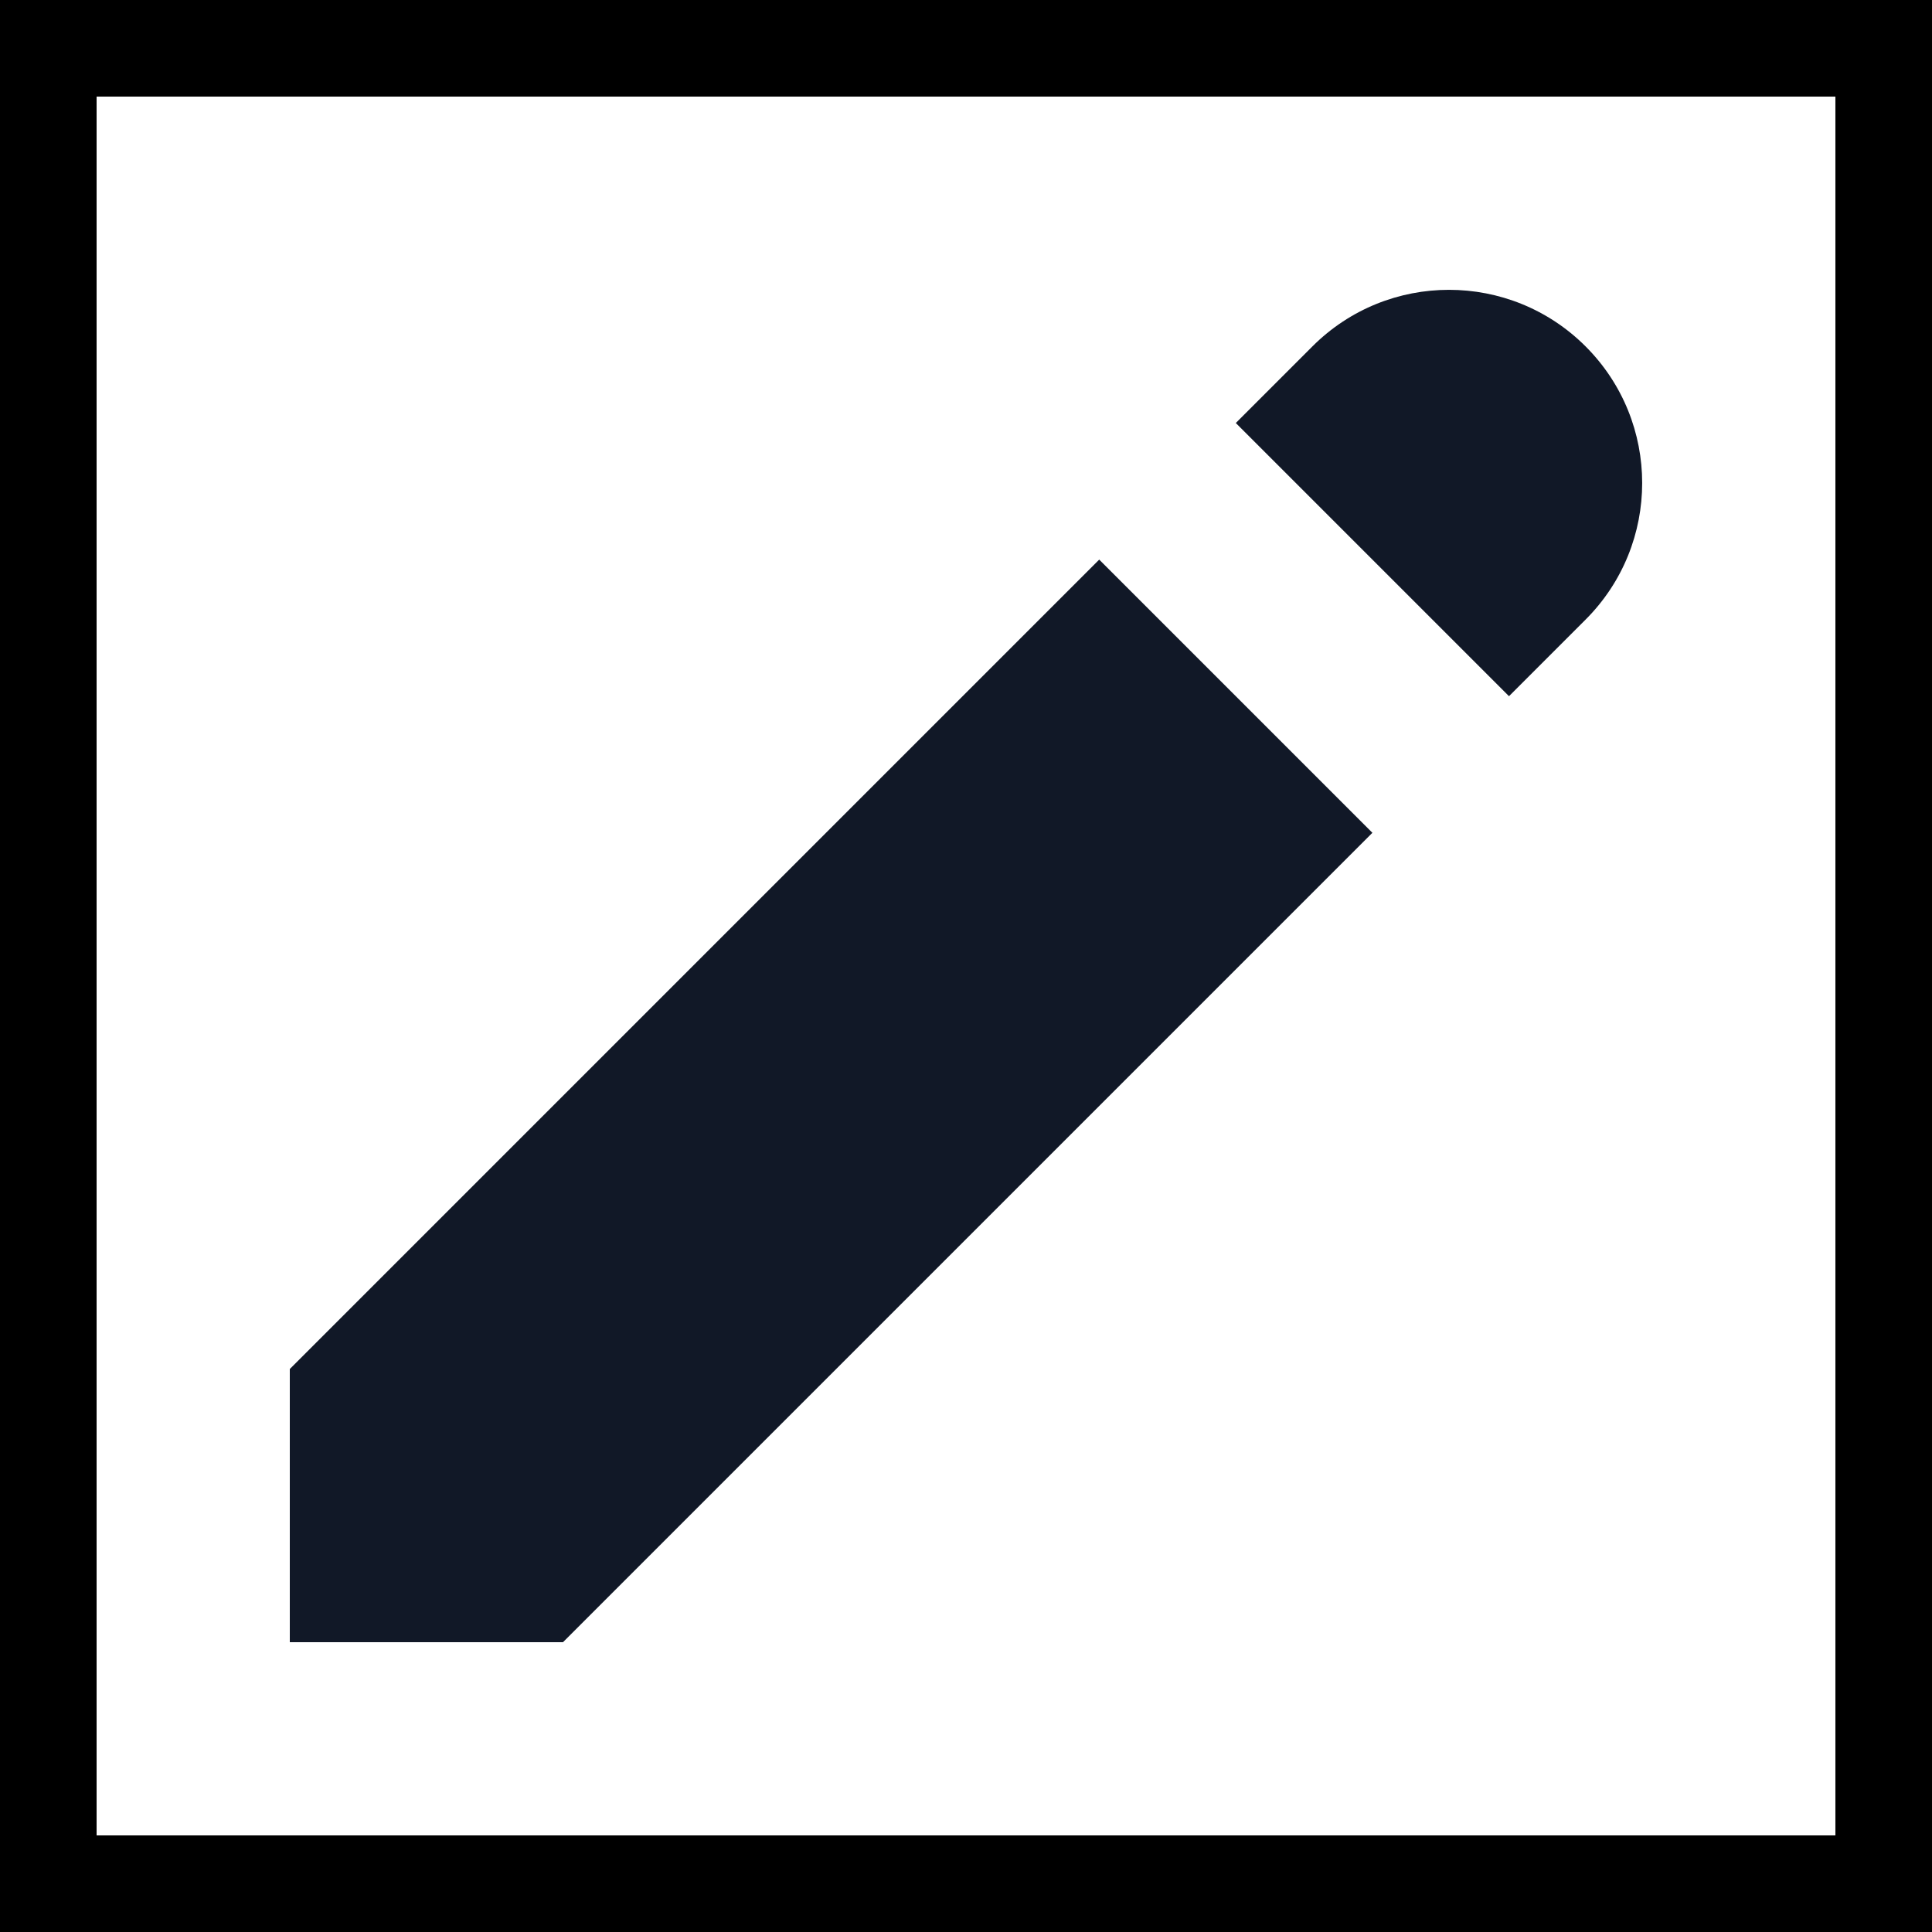
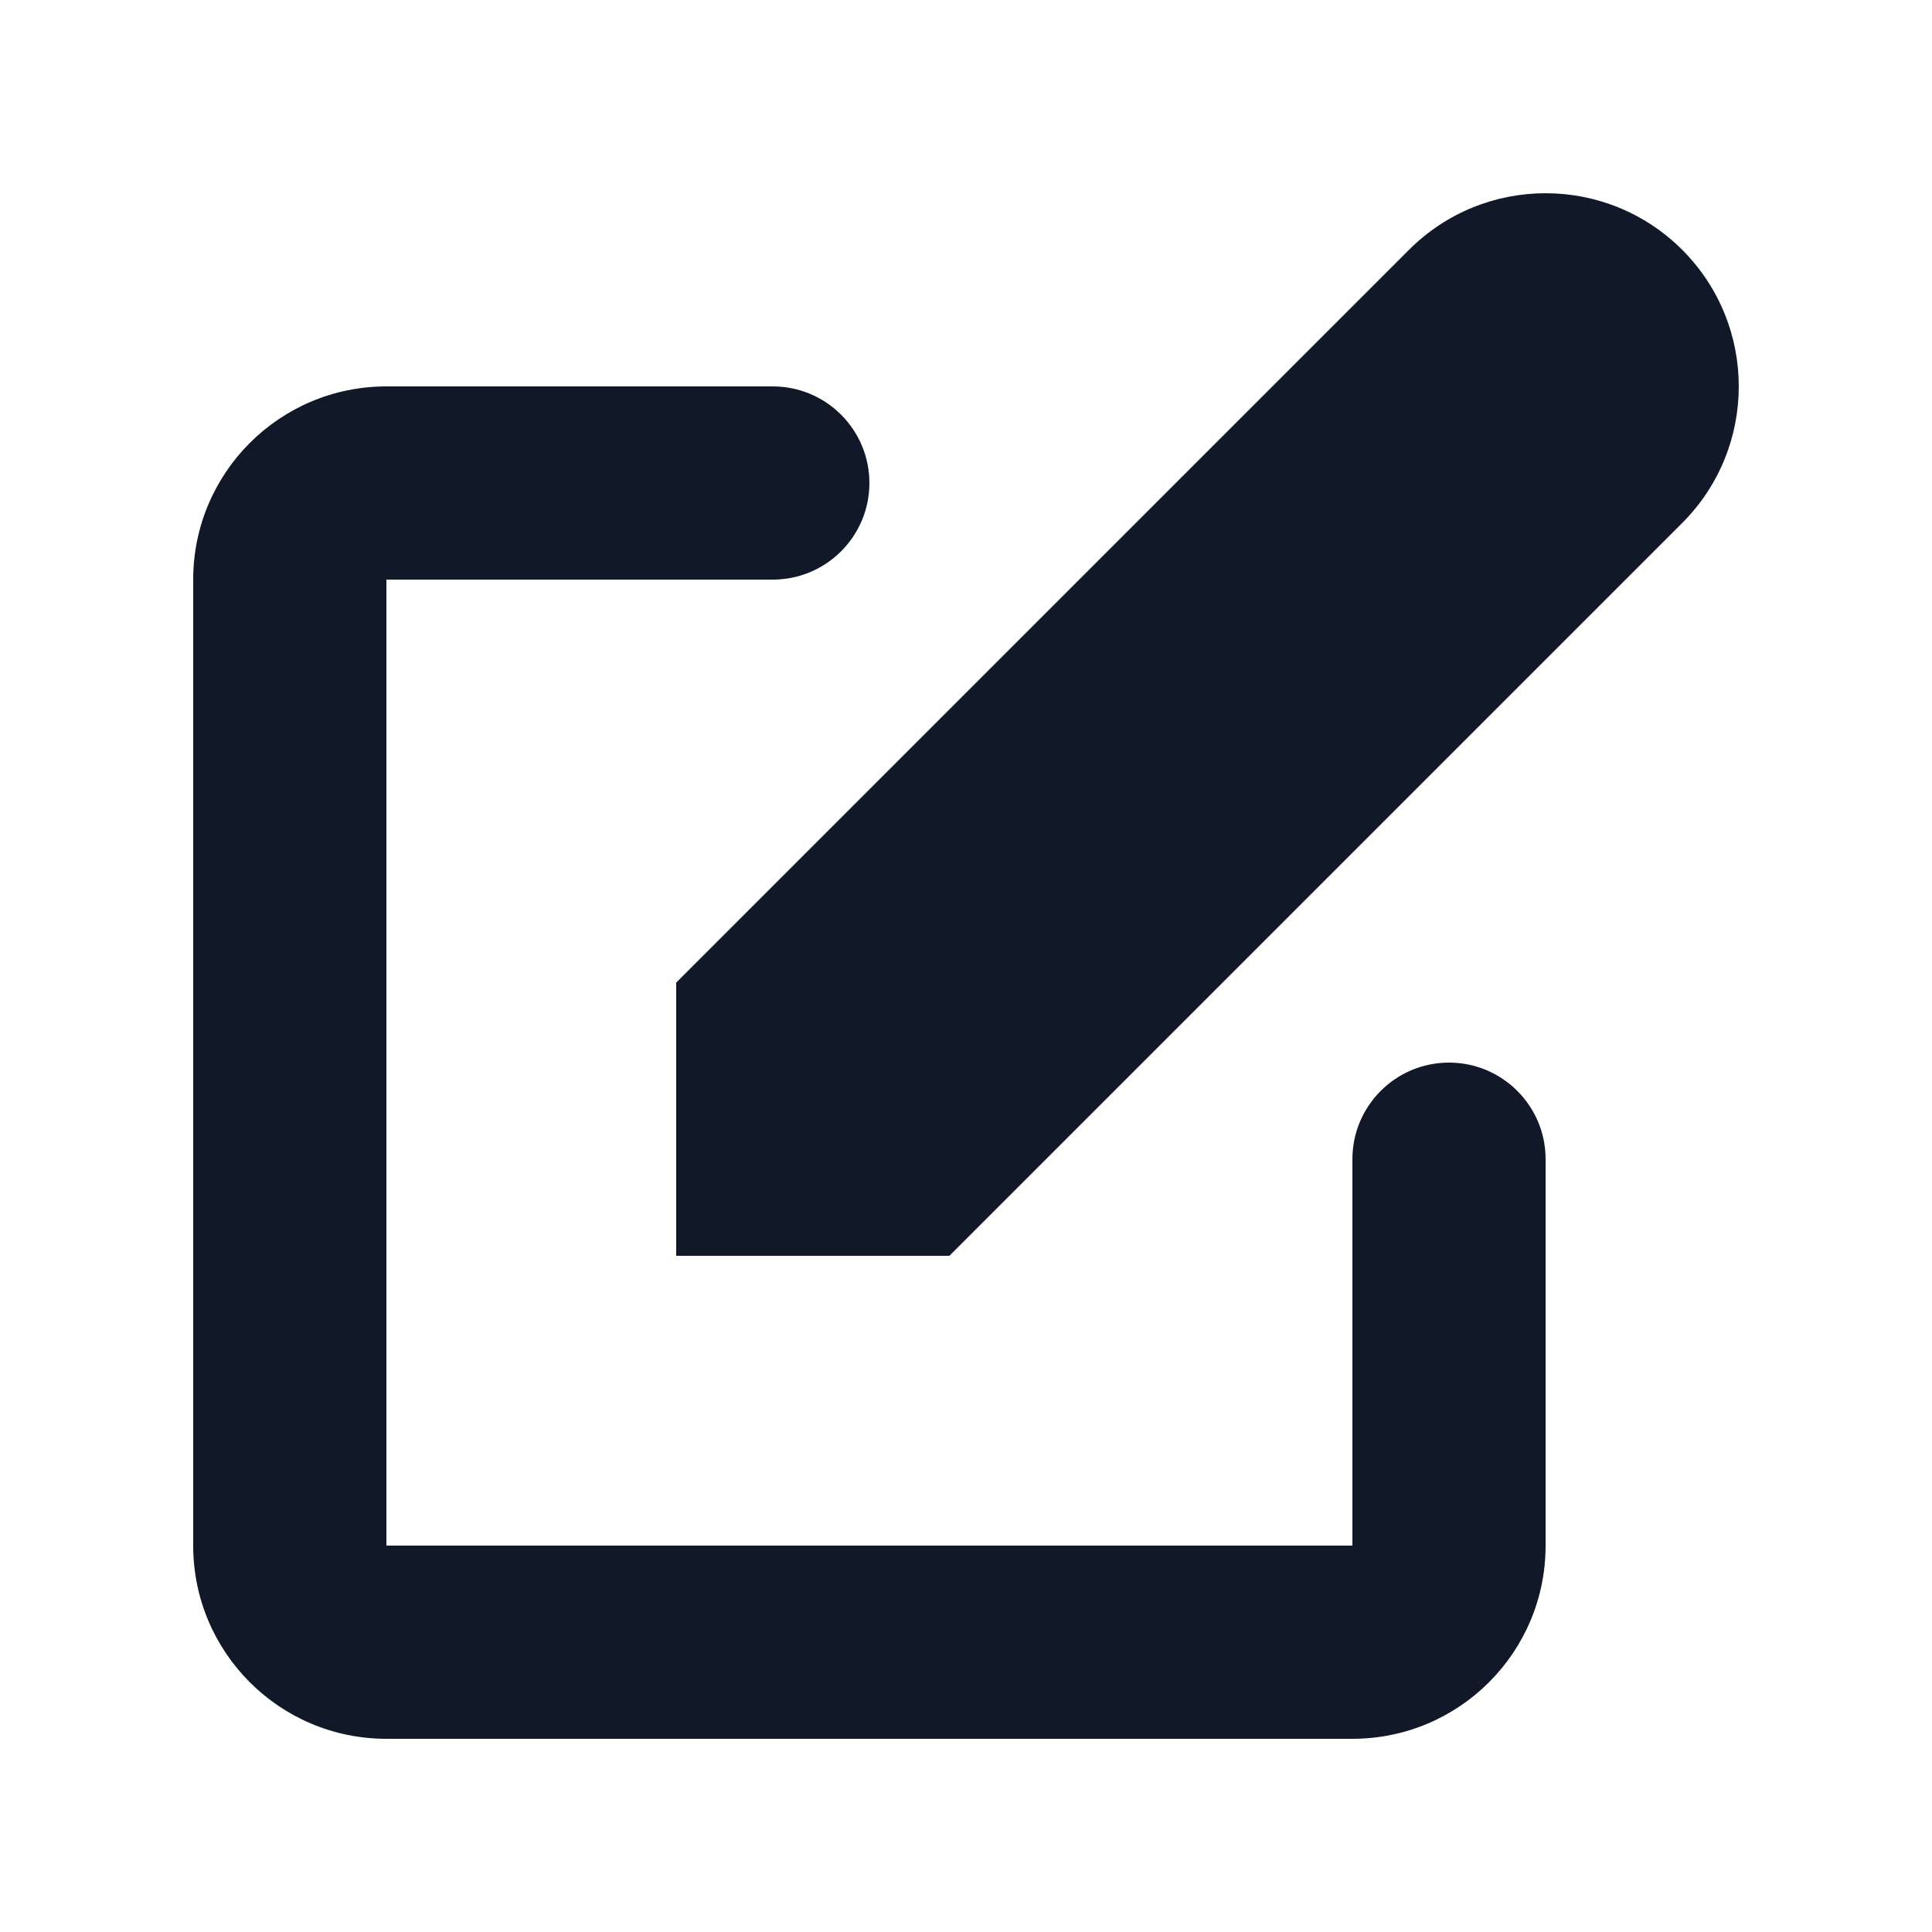
<svg xmlns="http://www.w3.org/2000/svg" width="20" height="20" viewBox="0 0 20 20" fill="none">
-   <rect x="0.5" y="0.5" width="19" height="19" stroke="black" />
-   <path d="M13.586 3.586C14.367 2.805 15.633 2.805 16.414 3.586C17.195 4.367 17.195 5.633 16.414 6.414L15.621 7.207L12.793 4.379L13.586 3.586Z" fill="#111827" />
-   <path d="M11.379 5.793L3 14.172V17H5.828L14.207 8.621L11.379 5.793Z" fill="#111827" />
+   <path d="M17.414 2.586C16.633 1.805 15.367 1.805 14.586 2.586L7 10.172V13H9.828L17.414 5.414C18.195 4.633 18.195 3.367 17.414 2.586Z" fill="#111827" />
+   <path fill-rule="evenodd" clip-rule="evenodd" d="M2 6C2 4.895 2.895 4 4 4H8C8.552 4 9 4.448 9 5C9 5.552 8.552 6 8 6H4V16H14V12C14 11.448 14.448 11 15 11C15.552 11 16 11.448 16 12V16C16 17.105 15.105 18 14 18H4C2.895 18 2 17.105 2 16V6Z" fill="#111827" />
</svg>
